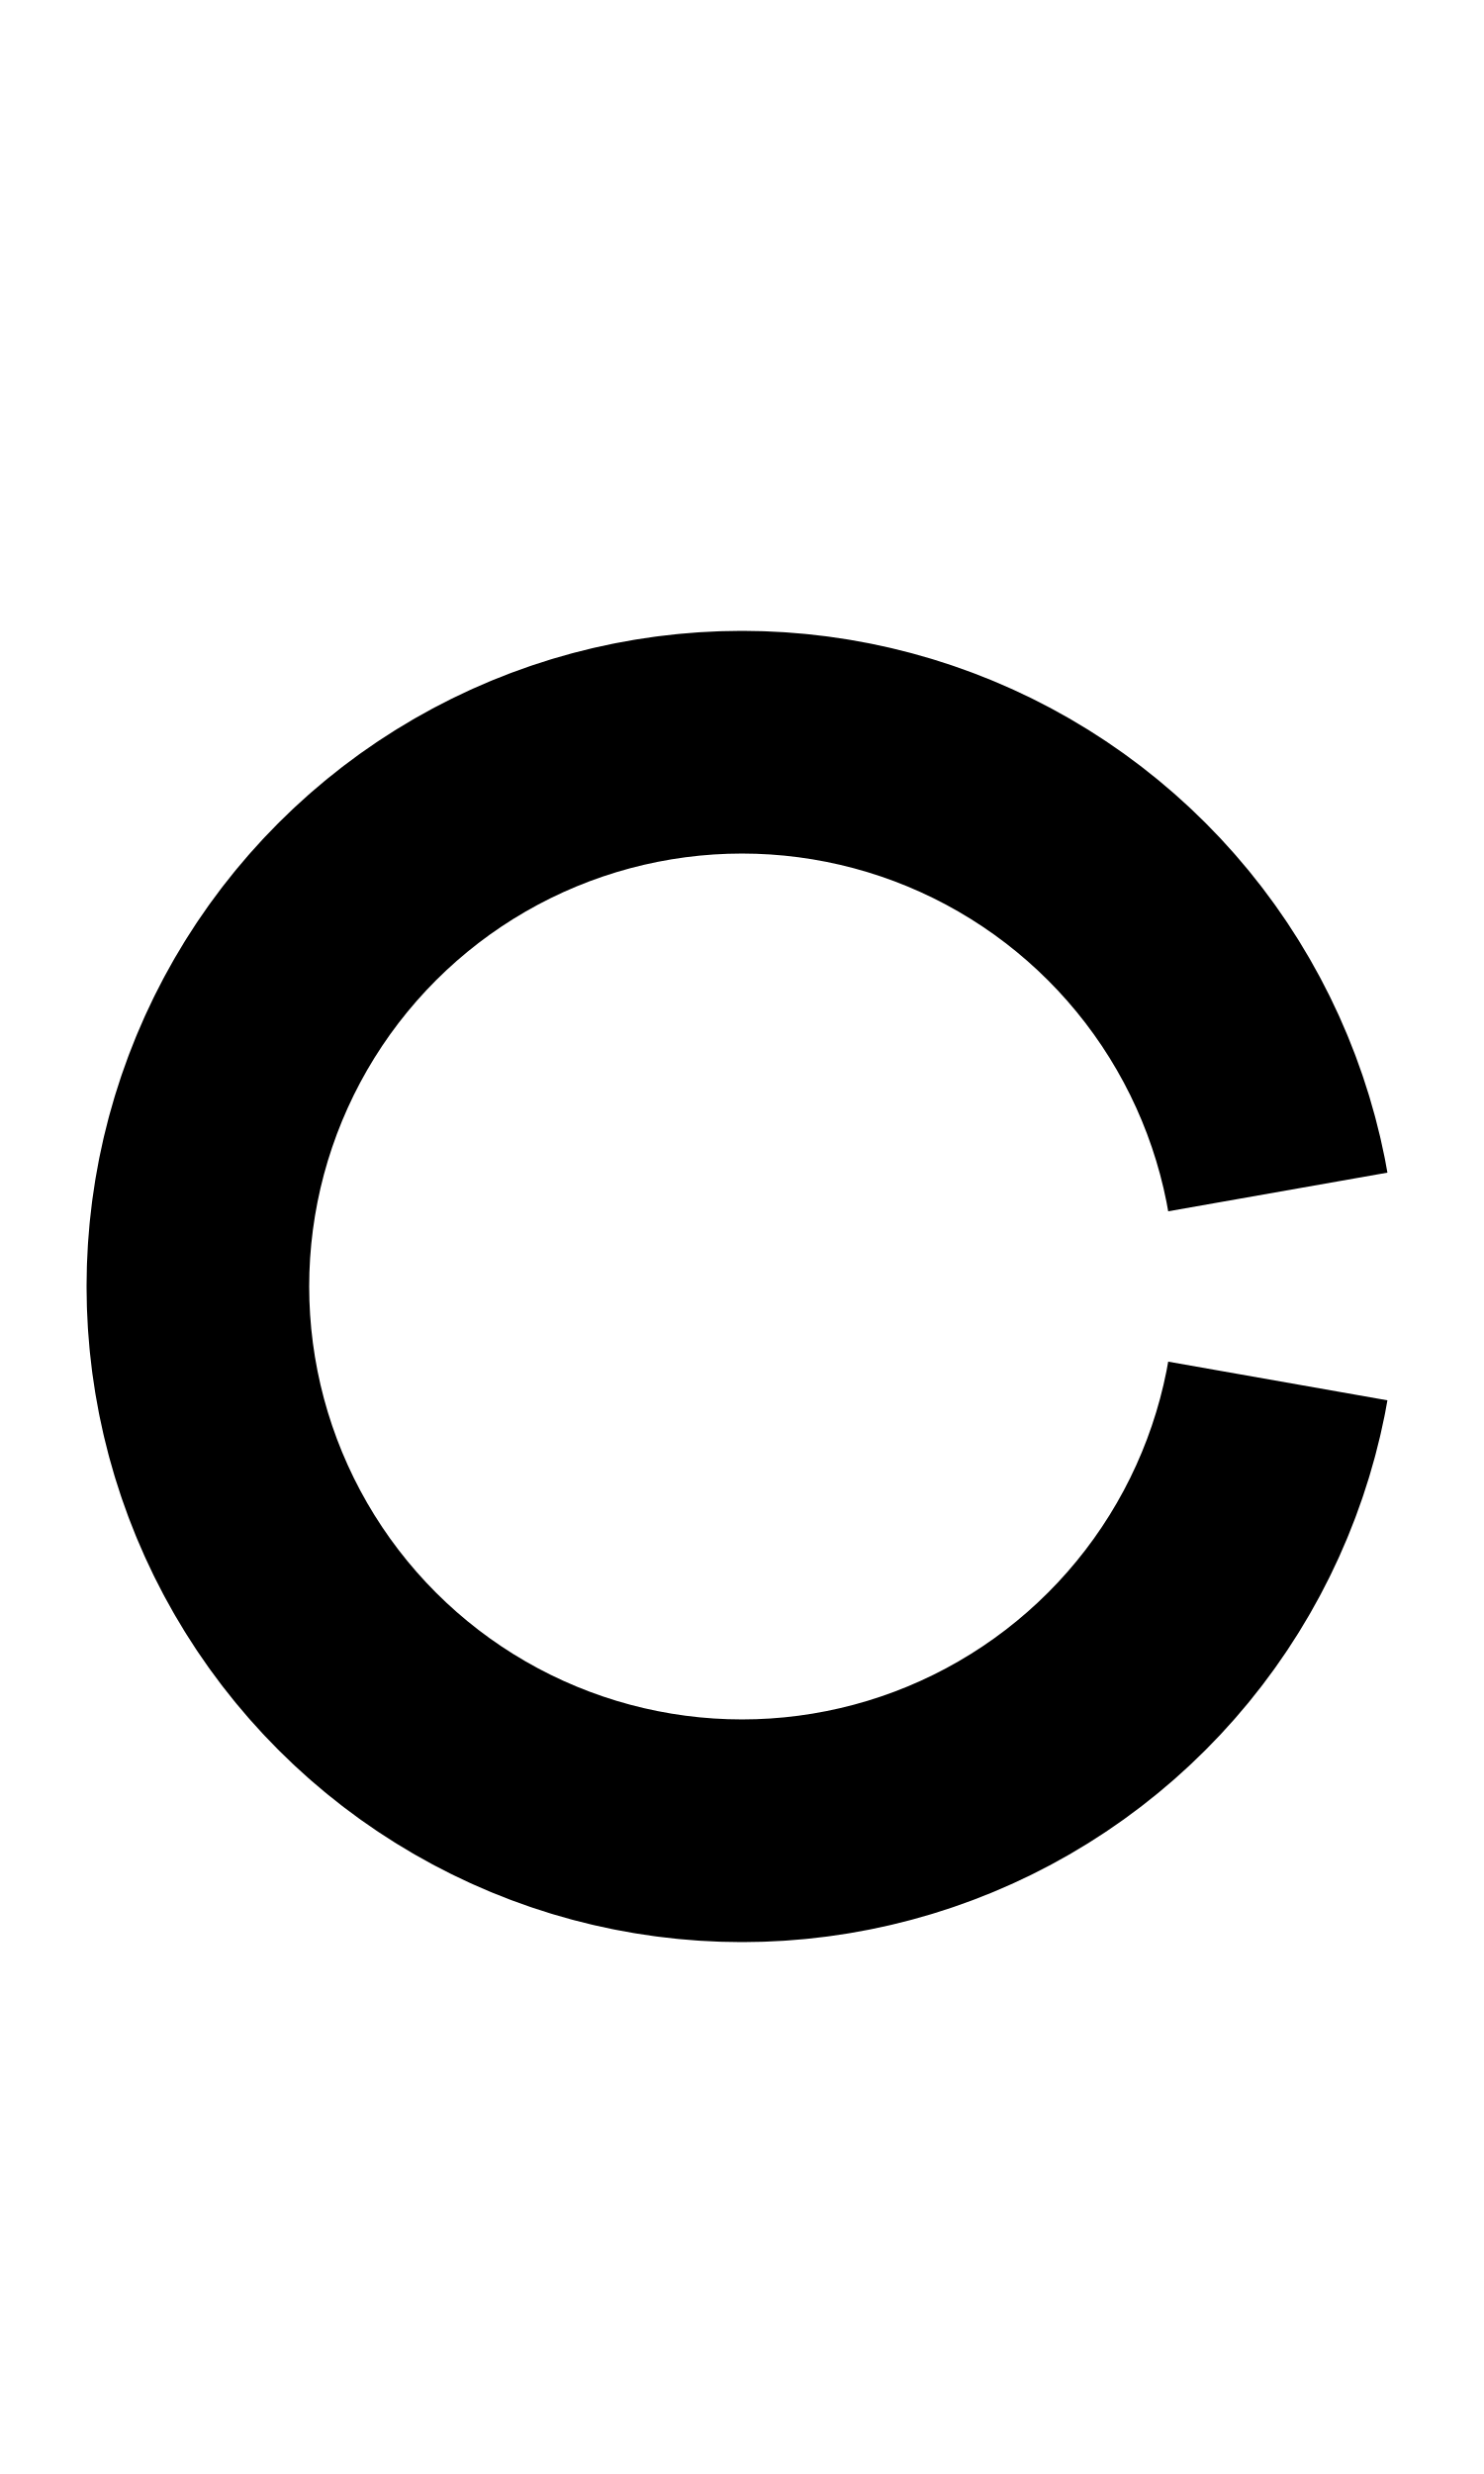
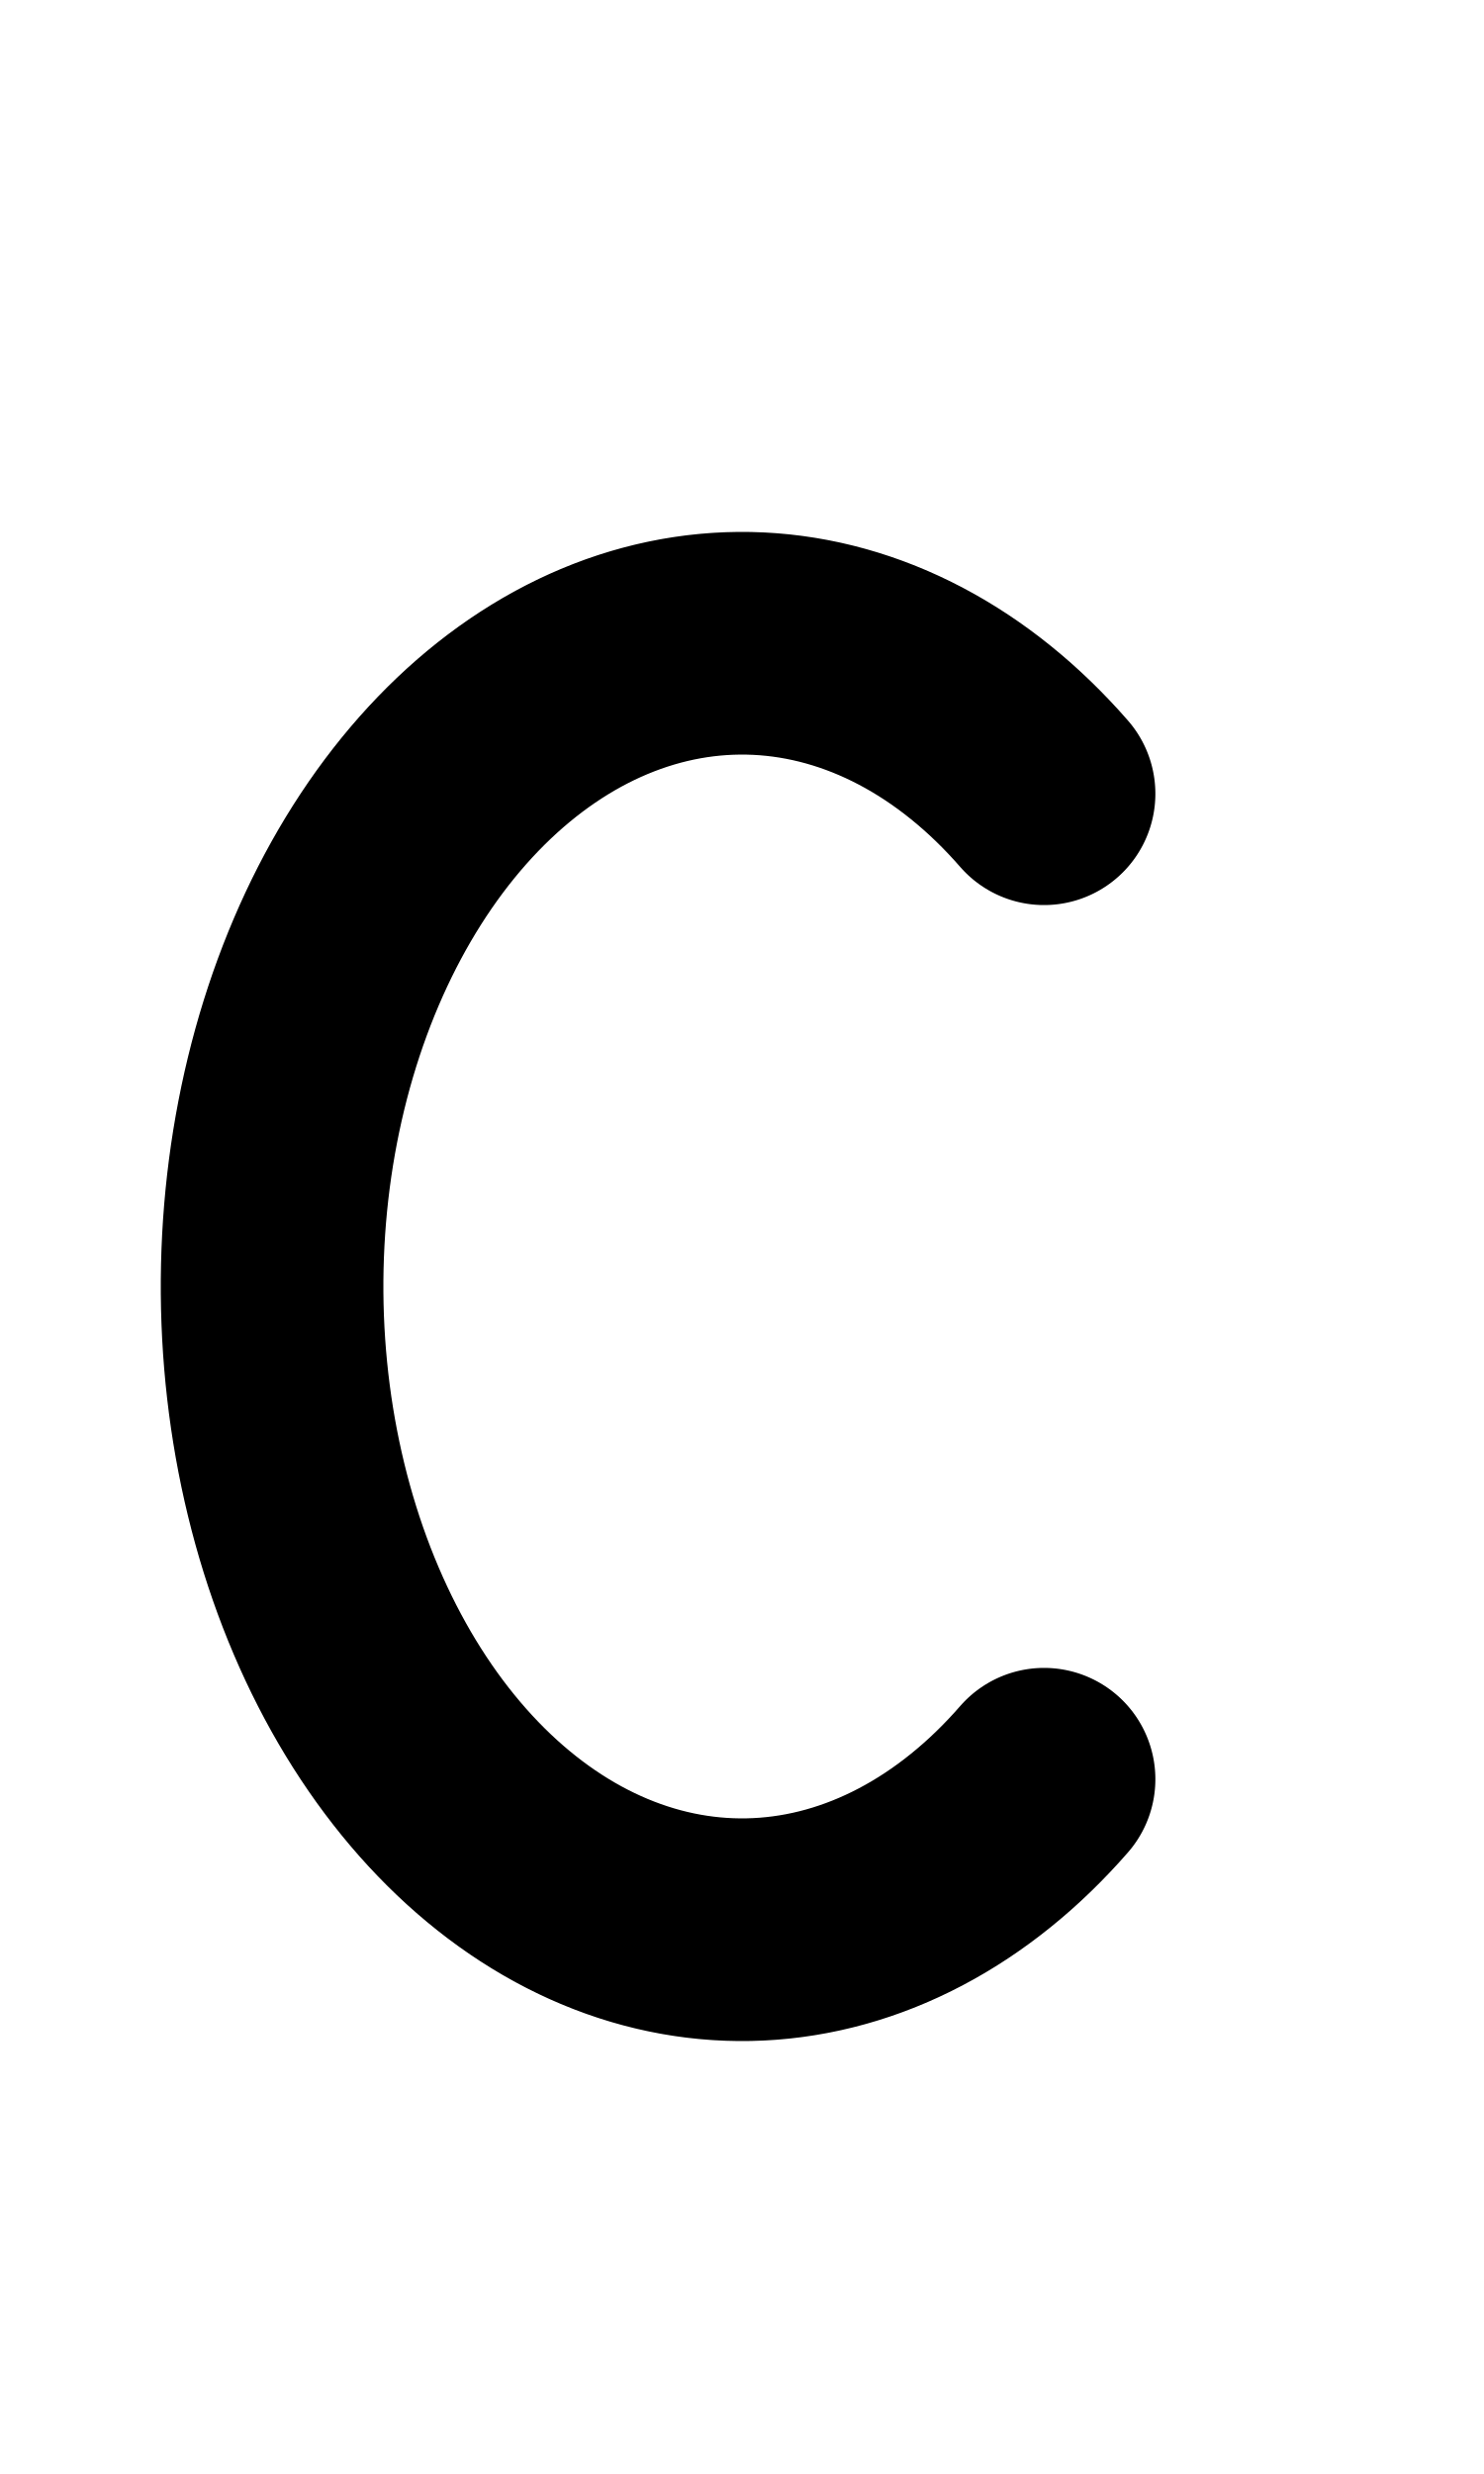
<svg xmlns="http://www.w3.org/2000/svg" viewBox="0 0 600.000 1000">
-   <path d="M 560.046 469.024 L 559.759 467.580 L 558.239 460.543 L 557.904 459.109 L 556.155 452.126 L 555.774 450.703 L 553.797 443.781 L 553.370 442.372 L 551.167 435.518 L 550.694 434.123 L 548.269 427.345 L 547.750 425.967 L 545.104 419.271 L 544.541 417.911 L 541.677 411.306 L 541.070 409.964 L 537.992 403.457 L 537.340 402.136 L 534.051 395.732 L 533.357 394.433 L 529.860 388.141 L 529.123 386.865 L 525.422 380.690 L 524.645 379.440 L 520.743 373.389 L 519.925 372.165 L 515.828 366.245 L 514.971 365.048 L 510.682 359.266 L 509.786 358.098 L 505.310 352.459 L 504.376 351.320 L 499.718 345.831 L 498.748 344.724 L 493.913 339.390 L 492.906 338.315 L 487.900 333.142 L 486.858 332.100 L 481.685 327.094 L 480.610 326.087 L 475.276 321.252 L 474.169 320.282 L 468.680 315.624 L 467.541 314.690 L 461.902 310.214 L 460.734 309.318 L 454.952 305.029 L 453.755 304.172 L 447.835 300.075 L 446.611 299.257 L 440.560 295.355 L 439.310 294.578 L 433.135 290.877 L 431.859 290.140 L 425.567 286.643 L 424.268 285.949 L 417.864 282.660 L 416.543 282.008 L 410.036 278.930 L 408.694 278.323 L 402.089 275.459 L 400.729 274.896 L 394.033 272.250 L 392.655 271.731 L 385.877 269.306 L 384.482 268.833 L 377.628 266.630 L 376.219 266.203 L 369.297 264.226 L 367.874 263.845 L 360.891 262.096 L 359.457 261.761 L 352.420 260.241 L 350.976 259.954 L 343.893 258.665 L 342.440 258.426 L 335.319 257.369 L 333.859 257.177 L 326.707 256.354 L 325.241 256.210 L 318.066 255.622 L 316.597 255.525 L 309.406 255.172 L 307.934 255.124 L 300.736 255.006 L 299.264 255.006 L 292.066 255.124 L 290.594 255.172 L 283.403 255.525 L 281.934 255.622 L 274.759 256.210 L 273.293 256.354 L 266.141 257.177 L 264.681 257.369 L 257.560 258.426 L 256.107 258.665 L 249.024 259.954 L 247.580 260.241 L 240.543 261.761 L 239.109 262.096 L 232.126 263.845 L 230.703 264.226 L 223.781 266.203 L 222.372 266.630 L 215.518 268.833 L 214.123 269.306 L 207.345 271.731 L 205.967 272.250 L 199.271 274.896 L 197.911 275.459 L 191.306 278.323 L 189.964 278.930 L 183.457 282.008 L 182.136 282.660 L 175.732 285.949 L 174.433 286.643 L 168.141 290.140 L 166.865 290.877 L 160.690 294.578 L 159.440 295.355 L 153.389 299.257 L 152.165 300.075 L 146.245 304.172 L 145.048 305.029 L 139.266 309.318 L 138.098 310.214 L 132.459 314.690 L 131.320 315.624 L 125.831 320.282 L 124.724 321.252 L 119.390 326.087 L 118.315 327.094 L 113.142 332.100 L 112.100 333.142 L 107.094 338.315 L 106.087 339.390 L 101.252 344.724 L 100.282 345.831 L 95.624 351.320 L 94.690 352.459 L 90.214 358.098 L 89.318 359.266 L 85.029 365.048 L 84.172 366.245 L 80.075 372.165 L 79.257 373.389 L 75.355 379.440 L 74.578 380.690 L 70.877 386.865 L 70.140 388.141 L 66.643 394.433 L 65.949 395.732 L 62.660 402.136 L 62.008 403.457 L 58.930 409.964 L 58.323 411.306 L 55.459 417.911 L 54.896 419.271 L 52.250 425.967 L 51.731 427.345 L 49.306 434.123 L 48.833 435.518 L 46.630 442.372 L 46.203 443.781 L 44.226 450.703 L 43.845 452.126 L 42.096 459.109 L 41.761 460.543 L 40.241 467.580 L 39.954 469.024 L 38.665 476.107 L 38.426 477.560 L 37.369 484.681 L 37.177 486.141 L 36.354 493.293 L 36.210 494.759 L 35.622 501.934 L 35.525 503.403 L 35.172 510.594 L 35.124 512.066 L 35.006 519.264 L 35.006 520.736 L 35.124 527.934 L 35.172 529.406 L 35.525 536.597 L 35.622 538.066 L 36.210 545.241 L 36.354 546.707 L 37.177 553.859 L 37.369 555.319 L 38.426 562.440 L 38.665 563.893 L 39.954 570.976 L 40.241 572.420 L 41.761 579.457 L 42.096 580.891 L 43.845 587.874 L 44.226 589.297 L 46.203 596.219 L 46.630 597.628 L 48.833 604.482 L 49.306 605.877 L 51.731 612.655 L 52.250 614.033 L 54.896 620.729 L 55.459 622.089 L 58.323 628.694 L 58.930 630.036 L 62.008 636.543 L 62.660 637.864 L 65.949 644.268 L 66.643 645.567 L 70.140 651.859 L 70.877 653.135 L 74.578 659.310 L 75.355 660.560 L 79.257 666.611 L 80.075 667.835 L 84.172 673.755 L 85.029 674.952 L 89.318 680.734 L 90.214 681.902 L 94.690 687.541 L 95.624 688.680 L 100.282 694.169 L 101.252 695.276 L 106.087 700.610 L 107.094 701.685 L 112.100 706.858 L 113.142 707.900 L 118.315 712.906 L 119.390 713.913 L 124.724 718.748 L 125.831 719.718 L 131.320 724.376 L 132.459 725.310 L 138.098 729.786 L 139.266 730.682 L 145.048 734.971 L 146.245 735.828 L 152.165 739.925 L 153.389 740.743 L 159.440 744.645 L 160.690 745.422 L 166.865 749.123 L 168.141 749.860 L 174.433 753.357 L 175.732 754.051 L 182.136 757.340 L 183.457 757.992 L 189.964 761.070 L 191.306 761.677 L 197.911 764.541 L 199.271 765.104 L 205.967 767.750 L 207.345 768.269 L 214.123 770.694 L 215.518 771.167 L 222.372 773.370 L 223.781 773.797 L 230.703 775.774 L 232.126 776.155 L 239.109 777.904 L 240.543 778.239 L 247.580 779.759 L 249.024 780.046 L 256.107 781.335 L 257.560 781.574 L 264.681 782.631 L 266.141 782.823 L 273.293 783.646 L 274.759 783.790 L 281.934 784.378 L 283.403 784.475 L 290.594 784.828 L 292.066 784.876 L 299.264 784.994 L 300.736 784.994 L 307.934 784.876 L 309.406 784.828 L 316.597 784.475 L 318.066 784.378 L 325.241 783.790 L 326.707 783.646 L 333.859 782.823 L 335.319 782.631 L 342.440 781.574 L 343.893 781.335 L 350.976 780.046 L 352.420 779.759 L 359.457 778.239 L 360.891 777.904 L 367.874 776.155 L 369.297 775.774 L 376.219 773.797 L 377.628 773.370 L 384.482 771.167 L 385.877 770.694 L 392.655 768.269 L 394.033 767.750 L 400.729 765.104 L 402.089 764.541 L 408.694 761.677 L 410.036 761.070 L 416.543 757.992 L 417.864 757.340 L 424.268 754.051 L 425.567 753.357 L 431.859 749.860 L 433.135 749.123 L 439.310 745.422 L 440.560 744.645 L 446.611 740.743 L 447.835 739.925 L 453.755 735.828 L 454.952 734.971 L 460.734 730.682 L 461.902 729.786 L 467.541 725.310 L 468.680 724.376 L 474.169 719.718 L 475.276 718.748 L 480.610 713.913 L 481.685 712.906 L 486.858 707.900 L 487.900 706.858 L 492.906 701.685 L 493.913 700.610 L 498.748 695.276 L 499.718 694.169 L 504.376 688.680 L 505.310 687.541 L 509.786 681.902 L 510.682 680.734 L 514.971 674.952 L 515.828 673.755 L 519.925 667.835 L 520.743 666.611 L 524.645 660.560 L 525.422 659.310 L 529.123 653.135 L 529.860 651.859 L 533.357 645.567 L 534.051 644.268 L 537.340 637.864 L 537.992 636.543 L 541.070 630.036 L 541.677 628.694 L 544.541 622.089 L 545.104 620.729 L 547.750 614.033 L 548.269 612.655 L 550.694 605.877 L 551.167 604.482 L 553.370 597.628 L 553.797 596.219 L 555.774 589.297 L 556.155 587.874 L 557.904 580.891 L 558.239 579.457 L 559.759 572.420 L 560.046 570.976 L 560.949 566.012 L 472.315 550.384 L 471.632 554.140 L 470.423 559.737 L 469.031 565.292 L 467.459 570.798 L 465.707 576.250 L 463.778 581.642 L 461.673 586.967 L 459.396 592.221 L 456.947 597.398 L 454.331 602.492 L 451.549 607.497 L 448.605 612.409 L 445.502 617.221 L 442.243 621.930 L 438.832 626.530 L 435.272 631.015 L 431.567 635.382 L 427.722 639.625 L 423.739 643.739 L 419.625 647.722 L 415.382 651.567 L 411.015 655.272 L 406.530 658.832 L 401.930 662.243 L 397.221 665.502 L 392.409 668.605 L 387.497 671.549 L 382.492 674.331 L 377.398 676.947 L 372.221 679.396 L 366.967 681.673 L 361.642 683.778 L 356.250 685.707 L 350.798 687.459 L 345.292 689.031 L 339.737 690.423 L 334.140 691.632 L 328.506 692.657 L 322.841 693.497 L 317.152 694.151 L 311.445 694.619 L 305.726 694.900 L 300.000 694.994 L 294.274 694.900 L 288.555 694.619 L 282.848 694.151 L 277.159 693.497 L 271.494 692.657 L 265.860 691.632 L 260.263 690.423 L 254.708 689.031 L 249.202 687.459 L 243.750 685.707 L 238.358 683.778 L 233.033 681.673 L 227.779 679.396 L 222.602 676.947 L 217.508 674.331 L 212.503 671.549 L 207.591 668.605 L 202.779 665.502 L 198.070 662.243 L 193.470 658.832 L 188.985 655.272 L 184.618 651.567 L 180.375 647.722 L 176.261 643.739 L 172.278 639.625 L 168.433 635.382 L 164.728 631.015 L 161.168 626.530 L 157.757 621.930 L 154.498 617.221 L 151.395 612.409 L 148.451 607.497 L 145.669 602.492 L 143.053 597.398 L 140.604 592.221 L 138.327 586.967 L 136.222 581.642 L 134.293 576.250 L 132.541 570.798 L 130.969 565.292 L 129.577 559.737 L 128.368 554.140 L 127.343 548.506 L 126.503 542.841 L 125.849 537.152 L 125.381 531.445 L 125.100 525.726 L 125.006 520.000 L 125.100 514.274 L 125.381 508.555 L 125.849 502.848 L 126.503 497.159 L 127.343 491.494 L 128.368 485.860 L 129.577 480.263 L 130.969 474.708 L 132.541 469.202 L 134.293 463.750 L 136.222 458.358 L 138.327 453.033 L 140.604 447.779 L 143.053 442.602 L 145.669 437.508 L 148.451 432.503 L 151.395 427.591 L 154.498 422.779 L 157.757 418.070 L 161.168 413.470 L 164.728 408.985 L 168.433 404.618 L 172.278 400.375 L 176.261 396.261 L 180.375 392.278 L 184.618 388.433 L 188.985 384.728 L 193.470 381.168 L 198.070 377.757 L 202.779 374.498 L 207.591 371.395 L 212.503 368.451 L 217.508 365.669 L 222.602 363.053 L 227.779 360.604 L 233.033 358.327 L 238.358 356.222 L 243.750 354.293 L 249.202 352.541 L 254.708 350.969 L 260.263 349.577 L 265.860 348.368 L 271.494 347.343 L 277.159 346.503 L 282.848 345.849 L 288.555 345.381 L 294.274 345.100 L 300.000 345.006 L 305.726 345.100 L 311.445 345.381 L 317.152 345.849 L 322.841 346.503 L 328.506 347.343 L 334.140 348.368 L 339.737 349.577 L 345.292 350.969 L 350.798 352.541 L 356.250 354.293 L 361.642 356.222 L 366.967 358.327 L 372.221 360.604 L 377.398 363.053 L 382.492 365.669 L 387.497 368.451 L 392.409 371.395 L 397.221 374.498 L 401.930 377.757 L 406.530 381.168 L 411.015 384.728 L 415.382 388.433 L 419.625 392.278 L 423.739 396.261 L 427.722 400.375 L 431.567 404.618 L 435.272 408.985 L 438.832 413.470 L 442.243 418.070 L 445.502 422.779 L 448.605 427.591 L 451.549 432.503 L 454.331 437.508 L 456.947 442.602 L 459.396 447.779 L 461.673 453.033 L 463.778 458.358 L 465.707 463.750 L 467.459 469.202 L 469.031 474.708 L 470.423 480.263 L 471.632 485.860 L 472.315 489.616 L 560.949 473.988 L 560.046 469.024 Z" fill="black" fill-rule="evenodd" />
+   <path d="M 385.780 692.330 L 383.337 694.961 L 380.869 697.510 L 378.376 699.974 L 375.861 702.354 L 373.324 704.648 L 370.769 706.857 L 368.196 708.981 L 365.607 711.019 L 363.005 712.970 L 360.389 714.836 L 357.763 716.616 L 355.126 718.311 L 352.482 719.920 L 349.830 721.444 L 347.173 722.883 L 344.512 724.239 L 341.846 725.511 L 339.178 726.699 L 336.509 727.806 L 333.838 728.830 L 331.167 729.774 L 328.496 730.637 L 325.826 731.421 L 323.156 732.125 L 320.488 732.751 L 317.821 733.299 L 315.155 733.769 L 312.491 734.163 L 309.828 734.480 L 307.165 734.722 L 304.503 734.887 L 301.842 734.977 L 299.181 734.992 L 296.520 734.931 L 293.859 734.794 L 291.197 734.582 L 288.534 734.294 L 285.870 733.930 L 283.204 733.489 L 280.538 732.971 L 277.870 732.375 L 275.201 731.701 L 272.531 730.948 L 269.860 730.115 L 267.189 729.203 L 264.518 728.210 L 261.848 727.135 L 259.180 725.978 L 256.513 724.738 L 253.850 723.415 L 251.191 722.008 L 248.537 720.516 L 245.890 718.940 L 243.250 717.278 L 240.620 715.531 L 238.000 713.698 L 235.392 711.779 L 232.798 709.775 L 230.219 707.684 L 227.656 705.508 L 225.113 703.246 L 222.589 700.899 L 220.087 698.467 L 217.609 695.951 L 215.157 693.352 L 212.731 690.669 L 210.335 687.904 L 207.969 685.057 L 205.636 682.130 L 203.337 679.124 L 201.074 676.040 L 198.848 672.878 L 196.662 669.640 L 194.517 666.328 L 192.414 662.943 L 190.355 659.486 L 188.342 655.959 L 186.376 652.363 L 184.459 648.701 L 182.592 644.973 L 180.776 641.182 L 179.013 637.329 L 177.304 633.417 L 175.650 629.447 L 174.053 625.420 L 172.514 621.340 L 171.033 617.208 L 169.613 613.027 L 168.253 608.797 L 166.955 604.522 L 165.721 600.204 L 164.550 595.844 L 163.443 591.445 L 162.402 587.009 L 161.427 582.539 L 160.518 578.037 L 159.677 573.505 L 158.905 568.945 L 158.200 564.360 L 157.565 559.752 L 156.999 555.124 L 156.503 550.478 L 156.077 545.815 L 155.722 541.140 L 155.437 536.454 L 155.224 531.759 L 155.081 527.058 L 155.010 522.353 L 155.010 517.647 L 155.081 512.942 L 155.224 508.241 L 155.437 503.546 L 155.722 498.860 L 156.077 494.185 L 156.503 489.522 L 156.999 484.876 L 157.565 480.248 L 158.200 475.640 L 158.905 471.055 L 159.677 466.495 L 160.518 461.963 L 161.427 457.461 L 162.402 452.991 L 163.443 448.555 L 164.550 444.156 L 165.721 439.796 L 166.955 435.478 L 168.253 431.203 L 169.613 426.973 L 171.033 422.792 L 172.514 418.660 L 174.053 414.580 L 175.650 410.553 L 177.304 406.583 L 179.013 402.671 L 180.776 398.818 L 182.592 395.027 L 184.459 391.299 L 186.376 387.637 L 188.342 384.041 L 190.355 380.514 L 192.414 377.057 L 194.517 373.672 L 196.662 370.360 L 198.848 367.122 L 201.074 363.960 L 203.337 360.876 L 205.636 357.870 L 207.969 354.943 L 210.335 352.096 L 212.731 349.331 L 215.157 346.648 L 217.609 344.049 L 220.087 341.533 L 222.589 339.101 L 225.113 336.754 L 227.656 334.492 L 230.219 332.316 L 232.798 330.225 L 235.392 328.221 L 238.000 326.302 L 240.620 324.469 L 243.250 322.722 L 245.890 321.060 L 248.537 319.484 L 251.191 317.992 L 253.850 316.585 L 256.513 315.262 L 259.180 314.022 L 261.848 312.865 L 264.518 311.790 L 267.189 310.797 L 269.860 309.885 L 272.531 309.052 L 275.201 308.299 L 277.870 307.625 L 280.538 307.029 L 283.204 306.511 L 285.870 306.070 L 288.534 305.706 L 291.197 305.418 L 293.859 305.206 L 296.520 305.069 L 299.181 305.008 L 301.842 305.023 L 304.503 305.113 L 307.165 305.278 L 309.828 305.520 L 312.491 305.837 L 315.155 306.231 L 317.821 306.701 L 320.488 307.249 L 323.156 307.875 L 325.826 308.579 L 328.496 309.363 L 331.167 310.226 L 333.838 311.170 L 336.509 312.194 L 339.178 313.301 L 341.846 314.489 L 344.512 315.761 L 347.173 317.117 L 349.830 318.556 L 352.482 320.080 L 355.126 321.689 L 357.763 323.384 L 360.389 325.164 L 363.005 327.030 L 365.607 328.981 L 368.196 331.019 L 370.769 333.143 L 373.324 335.352 L 375.861 337.646 L 378.376 340.026 L 380.869 342.490 L 383.337 345.039 L 385.780 347.670 L 388.506 350.735 L 389.250 351.552 L 390.014 352.349 L 390.797 353.128 L 391.599 353.887 L 392.419 354.626 L 393.258 355.345 L 394.114 356.043 L 394.986 356.720 L 395.875 357.376 L 396.780 358.009 L 397.700 358.620 L 398.635 359.208 L 399.584 359.773 L 400.546 360.315 L 401.522 360.833 L 402.510 361.326 L 403.510 361.795 L 404.521 362.240 L 405.542 362.660 L 406.574 363.054 L 407.615 363.423 L 408.665 363.767 L 409.722 364.084 L 410.788 364.376 L 411.860 364.641 L 412.938 364.880 L 414.022 365.092 L 415.111 365.278 L 416.204 365.437 L 417.300 365.569 L 418.400 365.674 L 419.501 365.752 L 420.605 365.803 L 421.709 365.826 L 422.813 365.823 L 423.917 365.793 L 425.020 365.736 L 426.121 365.651 L 427.220 365.540 L 428.316 365.401 L 429.408 365.236 L 430.495 365.044 L 431.578 364.825 L 432.655 364.580 L 433.725 364.309 L 434.789 364.011 L 435.845 363.687 L 436.893 363.338 L 437.931 362.963 L 438.961 362.562 L 439.980 362.137 L 440.988 361.686 L 441.985 361.211 L 442.970 360.712 L 443.943 360.188 L 444.902 359.641 L 445.848 359.070 L 446.779 358.477 L 447.696 357.861 L 448.597 357.222 L 449.482 356.561 L 450.351 355.879 L 451.202 355.176 L 452.037 354.452 L 452.853 353.708 L 453.650 352.945 L 454.429 352.161 L 455.188 351.359 L 455.928 350.539 L 456.647 349.700 L 457.345 348.845 L 458.022 347.972 L 458.677 347.083 L 459.310 346.178 L 459.921 345.258 L 460.509 344.323 L 461.074 343.374 L 461.616 342.412 L 462.134 341.436 L 462.627 340.448 L 463.097 339.448 L 463.541 338.437 L 463.961 337.416 L 464.355 336.384 L 464.724 335.343 L 465.068 334.294 L 465.385 333.236 L 465.677 332.170 L 465.942 331.098 L 466.181 330.020 L 466.393 328.936 L 466.579 327.847 L 466.738 326.754 L 466.870 325.658 L 466.975 324.559 L 467.053 323.457 L 467.104 322.354 L 467.128 321.249 L 467.124 320.145 L 467.094 319.041 L 467.037 317.938 L 466.952 316.837 L 466.841 315.738 L 466.702 314.642 L 466.537 313.550 L 466.345 312.463 L 466.127 311.380 L 465.881 310.303 L 465.610 309.233 L 465.312 308.169 L 464.989 307.113 L 464.639 306.065 L 464.264 305.027 L 463.863 303.997 L 463.438 302.978 L 462.987 301.970 L 462.512 300.973 L 462.013 299.988 L 461.489 299.015 L 460.942 298.056 L 460.372 297.110 L 459.778 296.179 L 459.162 295.262 L 458.523 294.361 L 457.863 293.476 L 457.181 292.607 L 456.478 291.756 L 455.754 290.922 L 452.712 287.502 L 452.073 286.798 L 448.980 283.465 L 448.317 282.767 L 445.175 279.522 L 444.488 278.829 L 441.297 275.674 L 440.586 274.987 L 437.348 271.923 L 436.613 271.243 L 433.329 268.272 L 432.568 267.599 L 429.240 264.722 L 428.454 264.058 L 425.083 261.276 L 424.272 260.622 L 420.860 257.936 L 420.023 257.293 L 416.570 254.704 L 415.708 254.073 L 412.217 251.583 L 411.328 250.965 L 407.801 248.574 L 406.886 247.970 L 403.323 245.680 L 402.383 245.092 L 398.786 242.903 L 397.820 242.332 L 394.190 240.246 L 393.200 239.693 L 389.539 237.710 L 388.524 237.176 L 384.834 235.297 L 383.794 234.784 L 380.076 233.011 L 379.013 232.520 L 375.269 230.852 L 374.182 230.385 L 370.414 228.823 L 369.305 228.380 L 365.514 226.926 L 364.384 226.510 L 360.572 225.163 L 359.421 224.774 L 355.590 223.536 L 354.420 223.175 L 350.570 222.046 L 349.382 221.715 L 345.517 220.695 L 344.312 220.395 L 340.432 219.485 L 339.213 219.216 L 335.319 218.417 L 334.087 218.181 L 330.182 217.492 L 328.938 217.290 L 325.024 216.712 L 323.769 216.544 L 319.847 216.077 L 318.585 215.944 L 314.657 215.588 L 313.388 215.491 L 309.455 215.247 L 308.182 215.186 L 304.246 215.052 L 302.971 215.027 L 299.034 215.006 L 297.758 215.017 L 293.822 215.107 L 292.548 215.154 L 288.614 215.356 L 287.343 215.439 L 283.413 215.753 L 282.148 215.872 L 278.223 216.296 L 276.965 216.450 L 273.048 216.986 L 271.799 217.175 L 267.891 217.821 L 266.654 218.044 L 262.756 218.801 L 261.531 219.057 L 257.646 219.925 L 256.436 220.213 L 252.564 221.190 L 251.370 221.510 L 247.514 222.597 L 246.337 222.946 L 242.498 224.143 L 241.340 224.521 L 237.520 225.826 L 236.382 226.232 L 232.583 227.645 L 231.465 228.078 L 227.688 229.598 L 226.593 230.056 L 222.840 231.683 L 221.767 232.165 L 218.039 233.898 L 216.990 234.403 L 213.289 236.241 L 212.264 236.767 L 208.592 238.710 L 207.592 239.256 L 203.950 241.303 L 202.975 241.867 L 199.365 244.016 L 198.415 244.598 L 194.839 246.850 L 193.914 247.447 L 190.373 249.800 L 189.474 250.412 L 185.969 252.864 L 185.097 253.490 L 181.629 256.042 L 180.782 256.680 L 177.354 259.329 L 176.533 259.979 L 173.146 262.724 L 172.351 263.384 L 169.006 266.225 L 168.236 266.894 L 164.935 269.829 L 164.190 270.507 L 160.934 273.535 L 160.214 274.220 L 157.004 277.339 L 156.308 278.031 L 153.147 281.241 L 152.475 281.938 L 149.363 285.237 L 148.715 285.938 L 145.653 289.325 L 145.028 290.031 L 142.019 293.503 L 141.417 294.213 L 138.460 297.770 L 137.880 298.482 L 134.978 302.123 L 134.420 302.837 L 131.574 306.559 L 131.037 307.276 L 128.248 311.077 L 127.732 311.795 L 125.001 315.675 L 124.506 316.394 L 121.834 320.351 L 121.358 321.070 L 118.747 325.101 L 118.290 325.821 L 115.740 329.926 L 115.303 330.645 L 112.816 334.821 L 112.397 335.540 L 109.973 339.786 L 109.572 340.504 L 107.214 344.818 L 106.830 345.535 L 104.537 349.915 L 104.170 350.631 L 101.944 355.075 L 101.594 355.790 L 99.436 360.296 L 99.101 361.010 L 97.012 365.576 L 96.693 366.288 L 94.674 370.912 L 94.370 371.623 L 92.421 376.304 L 92.133 377.013 L 90.254 381.748 L 89.981 382.456 L 88.175 387.243 L 87.915 387.949 L 86.182 392.786 L 85.936 393.490 L 84.276 398.375 L 84.044 399.078 L 82.459 404.009 L 82.240 404.710 L 80.730 409.685 L 80.524 410.384 L 79.089 415.401 L 78.896 416.099 L 77.538 421.155 L 77.357 421.851 L 76.075 426.945 L 75.906 427.640 L 74.702 432.769 L 74.545 433.462 L 73.419 438.624 L 73.274 439.315 L 72.226 444.508 L 72.093 445.198 L 71.124 450.420 L 71.002 451.109 L 70.112 456.357 L 70.001 457.044 L 69.191 462.316 L 69.091 463.003 L 68.361 468.297 L 68.272 468.982 L 67.622 474.296 L 67.544 474.981 L 66.975 480.311 L 66.907 480.995 L 66.419 486.341 L 66.362 487.024 L 65.955 492.382 L 65.908 493.065 L 65.582 498.434 L 65.546 499.116 L 65.301 504.493 L 65.276 505.175 L 65.112 510.557 L 65.097 511.239 L 65.015 516.625 L 65.010 517.306 L 65.010 522.694 L 65.015 523.375 L 65.097 528.761 L 65.112 529.443 L 65.276 534.825 L 65.301 535.507 L 65.546 540.884 L 65.582 541.566 L 65.908 546.935 L 65.955 547.618 L 66.362 552.976 L 66.419 553.659 L 66.907 559.005 L 66.975 559.689 L 67.544 565.019 L 67.622 565.704 L 68.272 571.018 L 68.361 571.703 L 69.091 576.997 L 69.191 577.684 L 70.001 582.956 L 70.112 583.643 L 71.002 588.891 L 71.124 589.580 L 72.093 594.802 L 72.226 595.492 L 73.274 600.685 L 73.419 601.376 L 74.545 606.538 L 74.702 607.231 L 75.906 612.360 L 76.075 613.055 L 77.357 618.149 L 77.538 618.845 L 78.896 623.901 L 79.089 624.599 L 80.524 629.616 L 80.730 630.315 L 82.240 635.290 L 82.459 635.991 L 84.044 640.922 L 84.276 641.625 L 85.936 646.510 L 86.182 647.214 L 87.915 652.051 L 88.175 652.757 L 89.981 657.544 L 90.254 658.252 L 92.133 662.987 L 92.421 663.696 L 94.370 668.377 L 94.674 669.088 L 96.693 673.712 L 97.012 674.424 L 99.101 678.990 L 99.436 679.704 L 101.594 684.210 L 101.944 684.925 L 104.170 689.369 L 104.537 690.085 L 106.830 694.465 L 107.214 695.182 L 109.572 699.496 L 109.973 700.214 L 112.397 704.460 L 112.816 705.179 L 115.303 709.355 L 115.740 710.074 L 118.290 714.179 L 118.747 714.899 L 121.358 718.930 L 121.834 719.649 L 124.506 723.606 L 125.001 724.325 L 127.732 728.205 L 128.248 728.923 L 131.037 732.724 L 131.574 733.441 L 134.420 737.163 L 134.978 737.877 L 137.880 741.518 L 138.460 742.230 L 141.417 745.787 L 142.019 746.497 L 145.028 749.969 L 145.653 750.675 L 148.715 754.062 L 149.363 754.763 L 152.475 758.062 L 153.147 758.759 L 156.308 761.969 L 157.004 762.661 L 160.214 765.780 L 160.934 766.465 L 164.190 769.493 L 164.935 770.171 L 168.236 773.106 L 169.006 773.775 L 172.351 776.616 L 173.146 777.276 L 176.533 780.021 L 177.354 780.671 L 180.782 783.320 L 181.629 783.958 L 185.097 786.510 L 185.969 787.136 L 189.474 789.588 L 190.373 790.200 L 193.914 792.553 L 194.839 793.150 L 198.415 795.402 L 199.365 795.984 L 202.975 798.133 L 203.950 798.697 L 207.592 800.744 L 208.592 801.290 L 212.264 803.233 L 213.289 803.759 L 216.990 805.597 L 218.039 806.102 L 221.767 807.835 L 222.840 808.317 L 226.593 809.944 L 227.688 810.402 L 231.465 811.922 L 232.583 812.355 L 236.382 813.768 L 237.520 814.174 L 241.340 815.479 L 242.498 815.857 L 246.337 817.054 L 247.514 817.403 L 251.370 818.490 L 252.564 818.810 L 256.436 819.787 L 257.646 820.075 L 261.531 820.943 L 262.756 821.199 L 266.654 821.956 L 267.891 822.179 L 271.799 822.825 L 273.048 823.014 L 276.965 823.550 L 278.223 823.704 L 282.148 824.128 L 283.413 824.247 L 287.343 824.561 L 288.614 824.644 L 292.548 824.846 L 293.822 824.893 L 297.758 824.983 L 299.034 824.994 L 302.971 824.973 L 304.246 824.948 L 308.182 824.814 L 309.455 824.753 L 313.388 824.509 L 314.657 824.412 L 318.585 824.056 L 319.847 823.923 L 323.769 823.456 L 325.024 823.288 L 328.938 822.710 L 330.182 822.508 L 334.087 821.819 L 335.319 821.583 L 339.213 820.784 L 340.432 820.515 L 344.312 819.605 L 345.517 819.305 L 349.382 818.285 L 350.570 817.954 L 354.420 816.825 L 355.590 816.464 L 359.421 815.226 L 360.572 814.837 L 364.384 813.490 L 365.514 813.074 L 369.305 811.620 L 370.414 811.177 L 374.182 809.615 L 375.269 809.148 L 379.013 807.480 L 380.076 806.989 L 383.794 805.216 L 384.834 804.703 L 388.524 802.824 L 389.539 802.290 L 393.200 800.307 L 394.190 799.754 L 397.820 797.668 L 398.786 797.097 L 402.383 794.908 L 403.323 794.320 L 406.886 792.030 L 407.801 791.426 L 411.328 789.035 L 412.217 788.417 L 415.708 785.927 L 416.570 785.296 L 420.023 782.707 L 420.860 782.064 L 424.272 779.378 L 425.083 778.724 L 428.454 775.942 L 429.240 775.278 L 432.568 772.401 L 433.329 771.728 L 436.613 768.757 L 437.348 768.077 L 440.586 765.013 L 441.297 764.326 L 444.488 761.171 L 445.175 760.478 L 448.317 757.233 L 448.980 756.535 L 452.073 753.202 L 452.712 752.498 L 455.754 749.078 L 456.478 748.244 L 457.181 747.393 L 457.863 746.524 L 458.523 745.639 L 459.162 744.738 L 459.778 743.821 L 460.372 742.890 L 460.942 741.944 L 461.489 740.985 L 462.013 740.012 L 462.512 739.027 L 462.987 738.030 L 463.438 737.022 L 463.863 736.003 L 464.264 734.973 L 464.639 733.935 L 464.989 732.887 L 465.312 731.831 L 465.610 730.767 L 465.881 729.697 L 466.127 728.620 L 466.345 727.537 L 466.537 726.450 L 466.702 725.358 L 466.841 724.262 L 466.952 723.163 L 467.037 722.062 L 467.094 720.959 L 467.124 719.855 L 467.128 718.751 L 467.104 717.646 L 467.053 716.543 L 466.975 715.441 L 466.870 714.342 L 466.738 713.246 L 466.579 712.153 L 466.393 711.064 L 466.181 709.980 L 465.942 708.902 L 465.677 707.830 L 465.385 706.764 L 465.068 705.706 L 464.724 704.657 L 464.355 703.616 L 463.961 702.584 L 463.541 701.563 L 463.097 700.552 L 462.627 699.552 L 462.134 698.564 L 461.616 697.588 L 461.074 696.626 L 460.509 695.677 L 459.921 694.742 L 459.310 693.822 L 458.677 692.917 L 458.022 692.028 L 457.345 691.155 L 456.647 690.300 L 455.928 689.461 L 455.188 688.641 L 454.429 687.839 L 453.650 687.055 L 452.853 686.292 L 452.037 685.548 L 451.202 684.824 L 450.351 684.121 L 449.482 683.439 L 448.597 682.778 L 447.696 682.139 L 446.779 681.523 L 445.848 680.930 L 444.902 680.359 L 443.943 679.812 L 442.970 679.288 L 441.985 678.789 L 440.988 678.314 L 439.980 677.863 L 438.961 677.438 L 437.931 677.037 L 436.893 676.662 L 435.845 676.313 L 434.789 675.989 L 433.725 675.691 L 432.655 675.420 L 431.578 675.175 L 430.495 674.956 L 429.408 674.764 L 428.316 674.599 L 427.220 674.460 L 426.121 674.349 L 425.020 674.264 L 423.917 674.207 L 422.813 674.177 L 421.709 674.174 L 420.605 674.197 L 419.501 674.248 L 418.400 674.326 L 417.300 674.431 L 416.204 674.563 L 415.111 674.722 L 414.022 674.908 L 412.938 675.120 L 411.860 675.359 L 410.788 675.624 L 409.722 675.916 L 408.665 676.233 L 407.615 676.577 L 406.574 676.946 L 405.542 677.340 L 404.521 677.760 L 403.510 678.205 L 402.510 678.674 L 401.522 679.167 L 400.546 679.685 L 399.584 680.227 L 398.635 680.792 L 397.700 681.380 L 396.780 681.991 L 395.875 682.624 L 394.986 683.280 L 394.114 683.957 L 393.258 684.655 L 392.419 685.374 L 391.599 686.113 L 390.797 686.872 L 390.014 687.651 L 389.250 688.448 L 388.506 689.265 L 385.780 692.330 Z" fill="black" fill-rule="evenodd" />
</svg>
